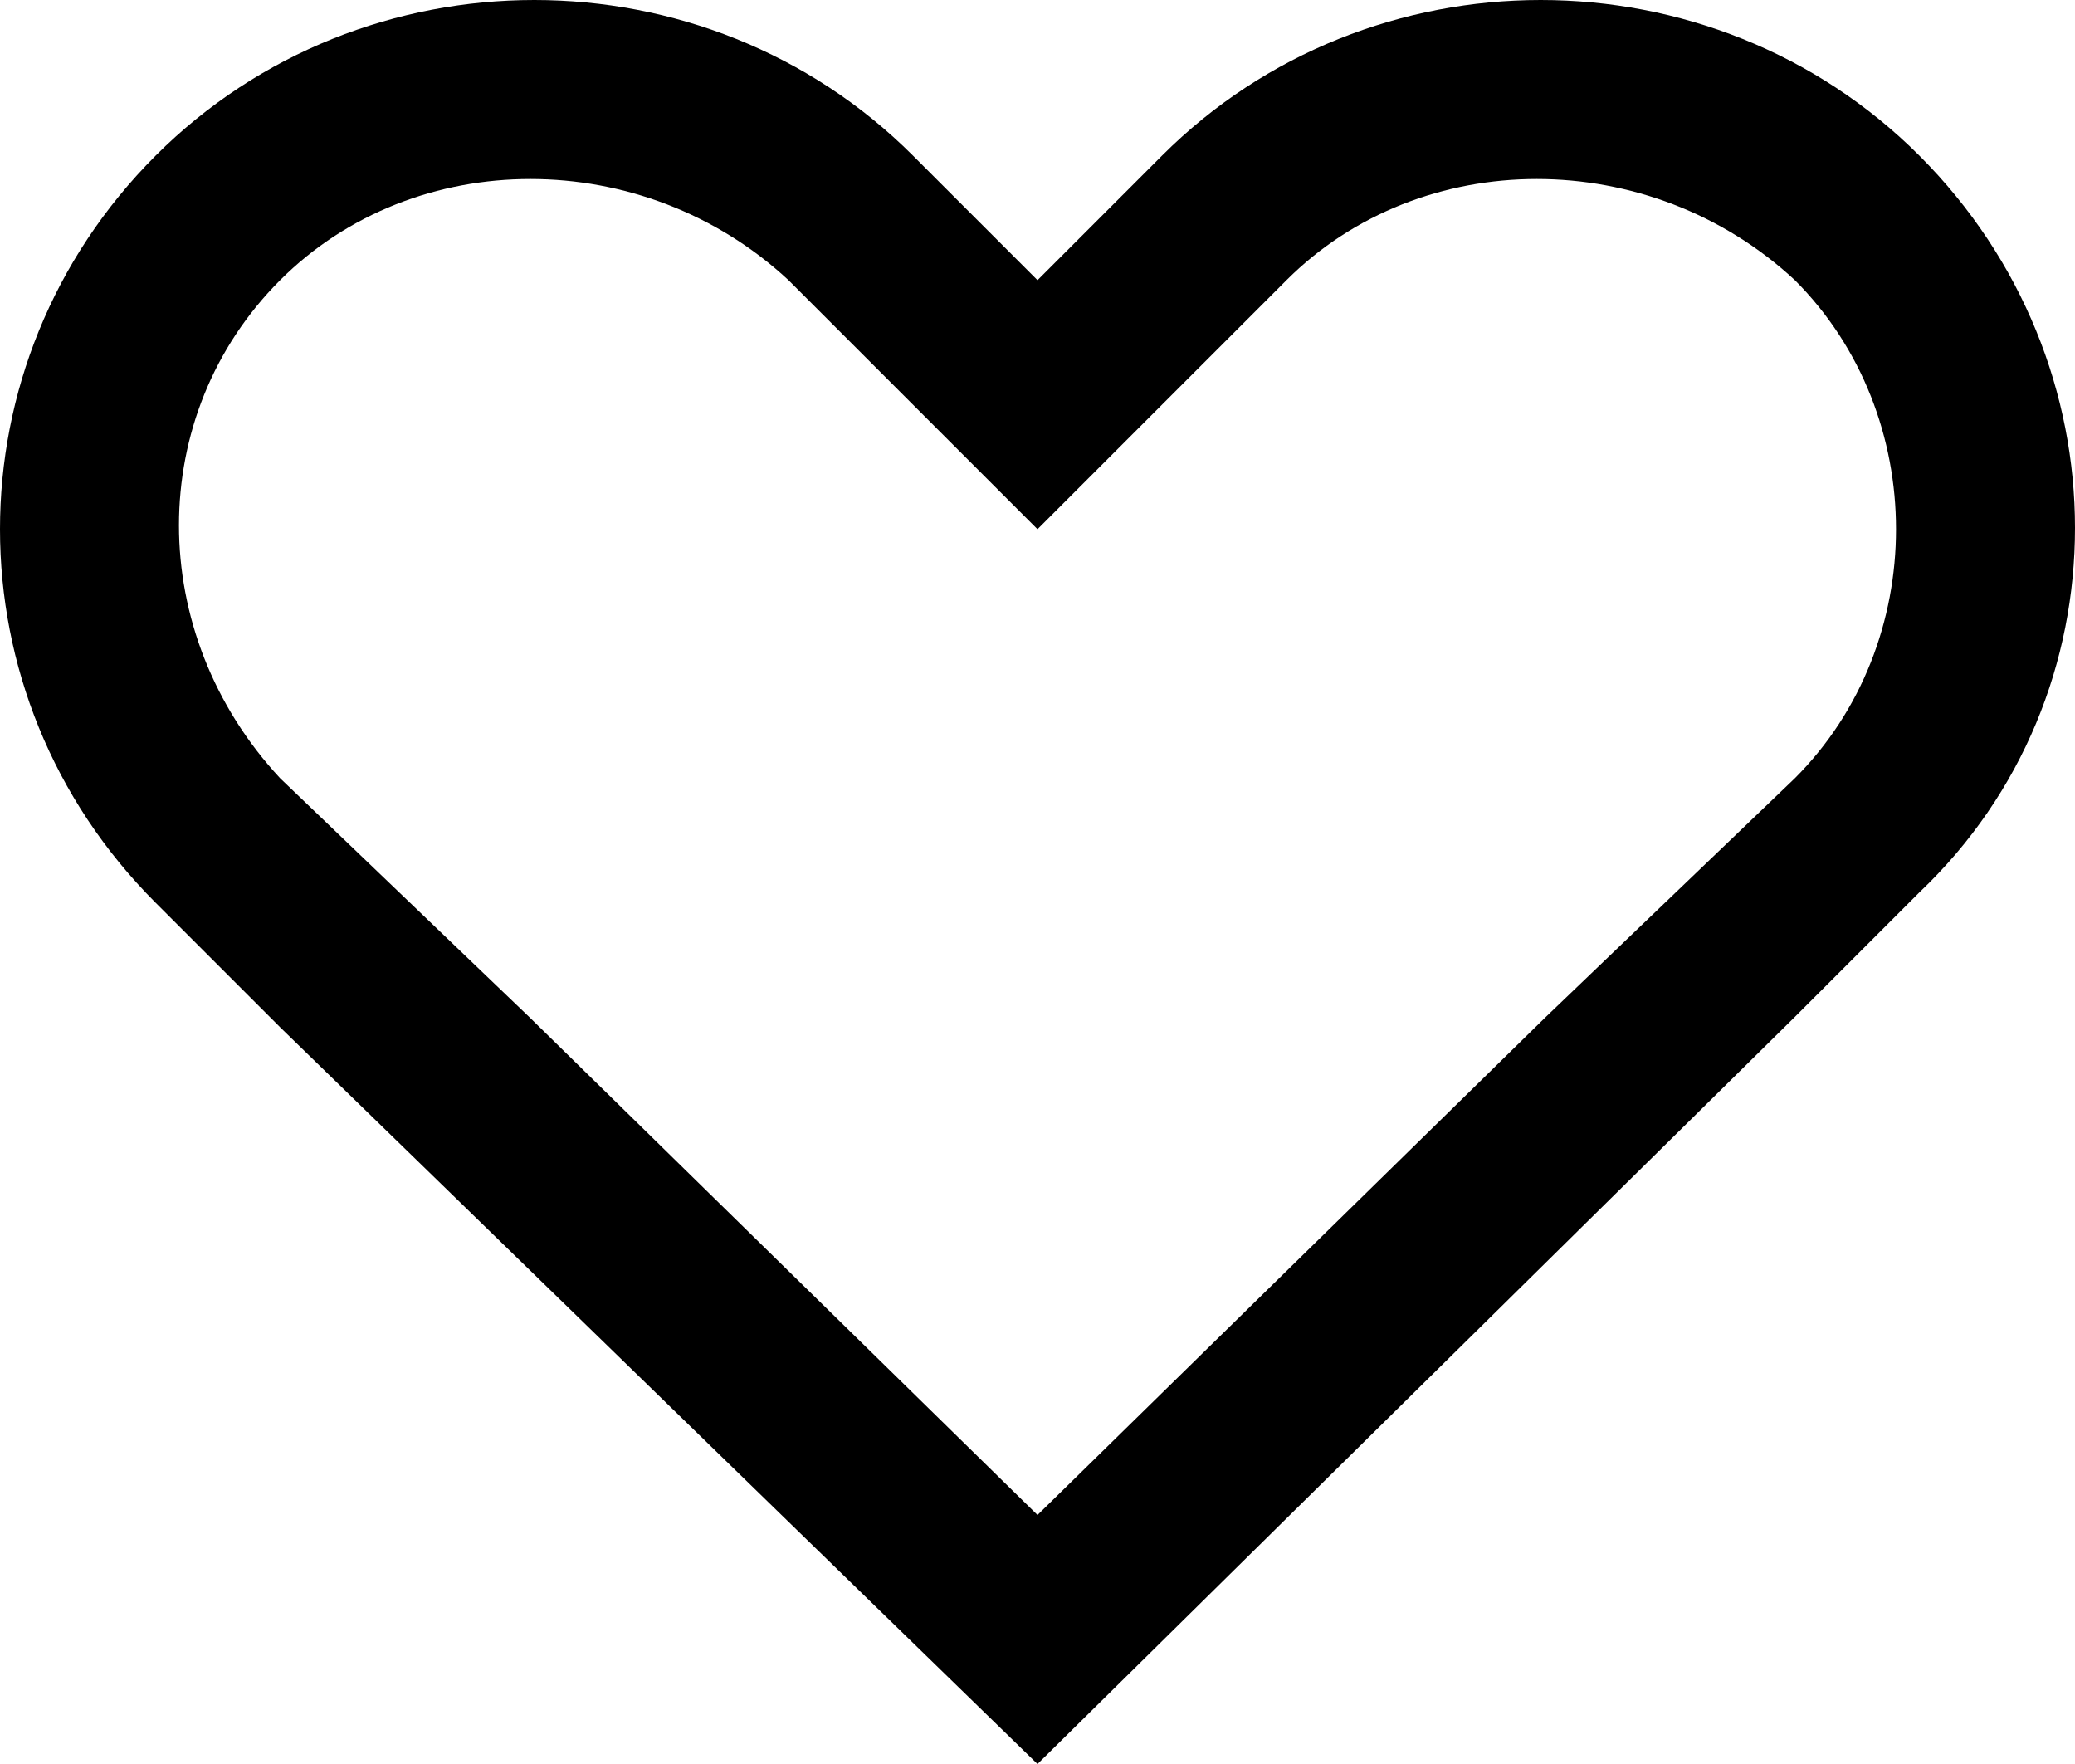
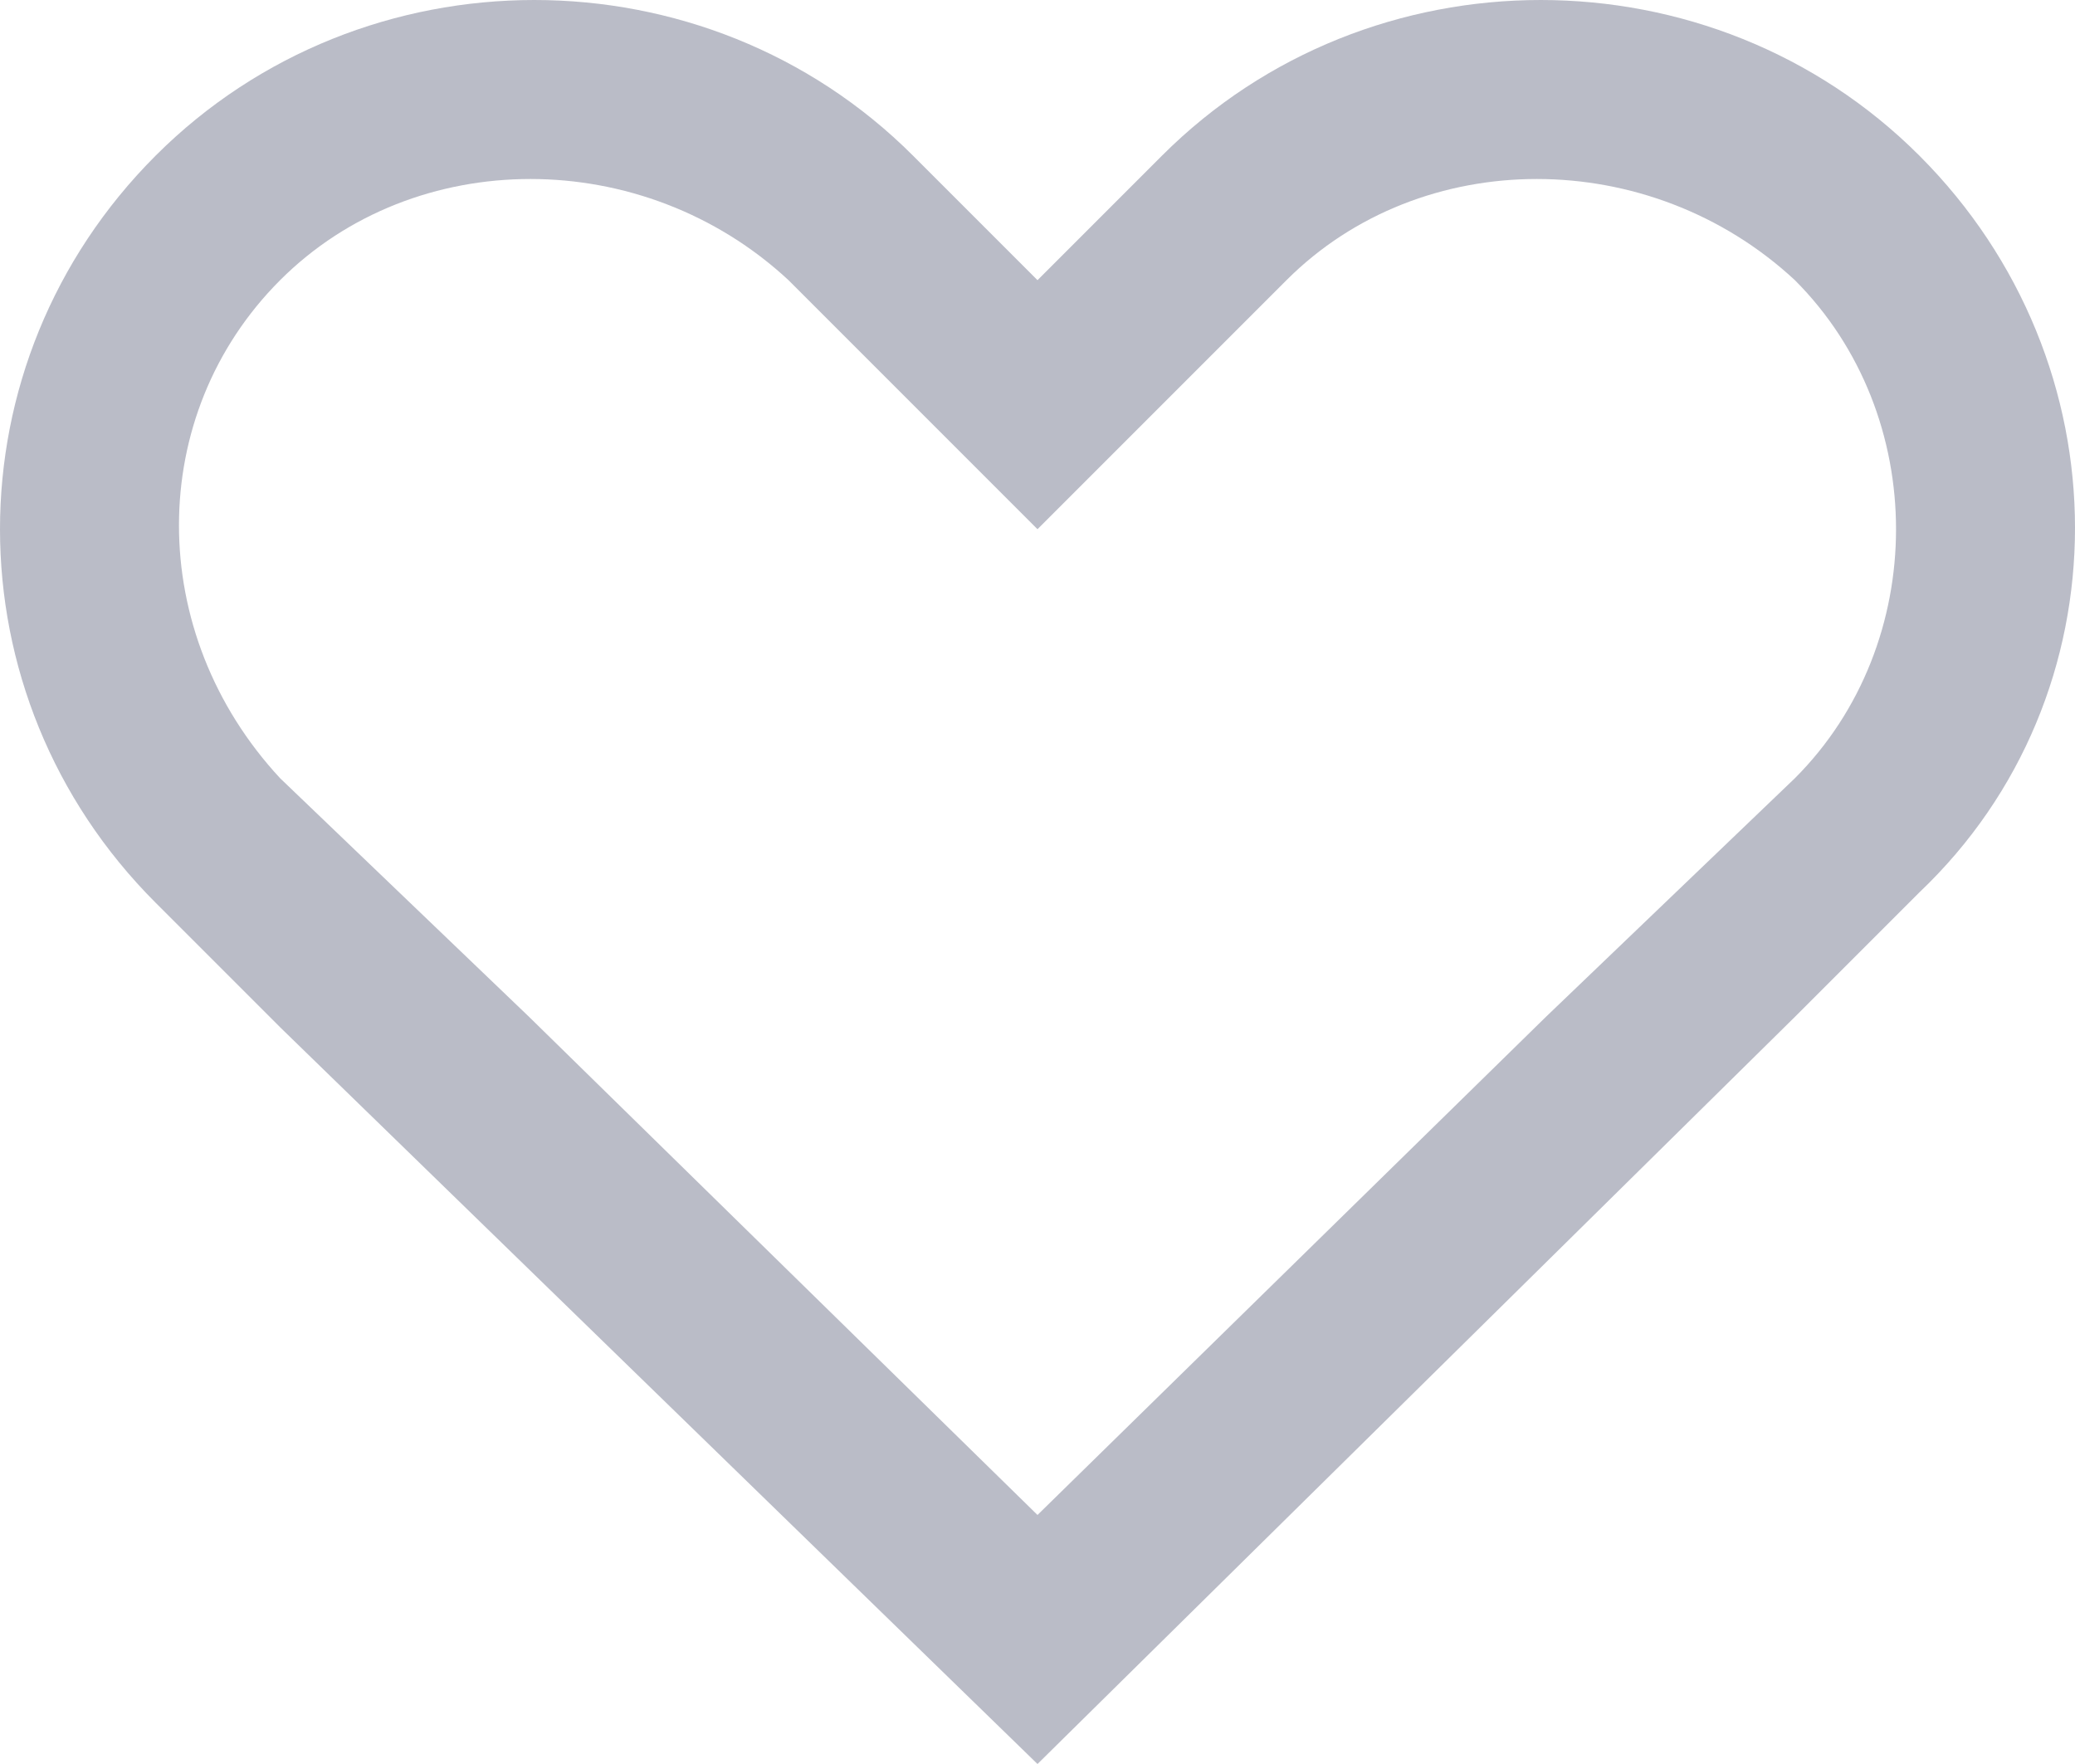
<svg xmlns="http://www.w3.org/2000/svg" viewBox="0 0 20 17">
-   <path d="M18.5 1.5c-2-2-5.3-2-7.3 0L10 2.7 8.8 1.5c-2-2-5.3-2-7.3 0s-2 5.2 0 7.2l1.2 1.2L10 17l7.3-7.2 1.2-1.2c2-1.9 2-5.1 0-7.1zm-3.6 8.3L10 14.6 5.1 9.8 2.7 7.5C1.4 6.1 1.4 4 2.7 2.7c1.3-1.3 3.5-1.3 4.9 0L10 5.1l2.4-2.4c1.3-1.3 3.5-1.3 4.9 0 1.3 1.3 1.3 3.5 0 4.8l-2.4 2.3z" />
+   <path fill="rgba(25, 33, 68, 0.3)" d="M18.5 1.5c-2-2-5.3-2-7.3 0L10 2.7 8.8 1.5c-2-2-5.3-2-7.3 0s-2 5.2 0 7.2l1.2 1.2L10 17l7.3-7.2 1.2-1.2c2-1.9 2-5.1 0-7.1zm-3.6 8.3L10 14.6 5.1 9.8 2.7 7.5C1.4 6.1 1.4 4 2.7 2.7c1.3-1.3 3.5-1.3 4.9 0L10 5.1l2.4-2.4c1.3-1.3 3.5-1.3 4.9 0 1.3 1.3 1.3 3.5 0 4.8l-2.4 2.3z" />
</svg>
